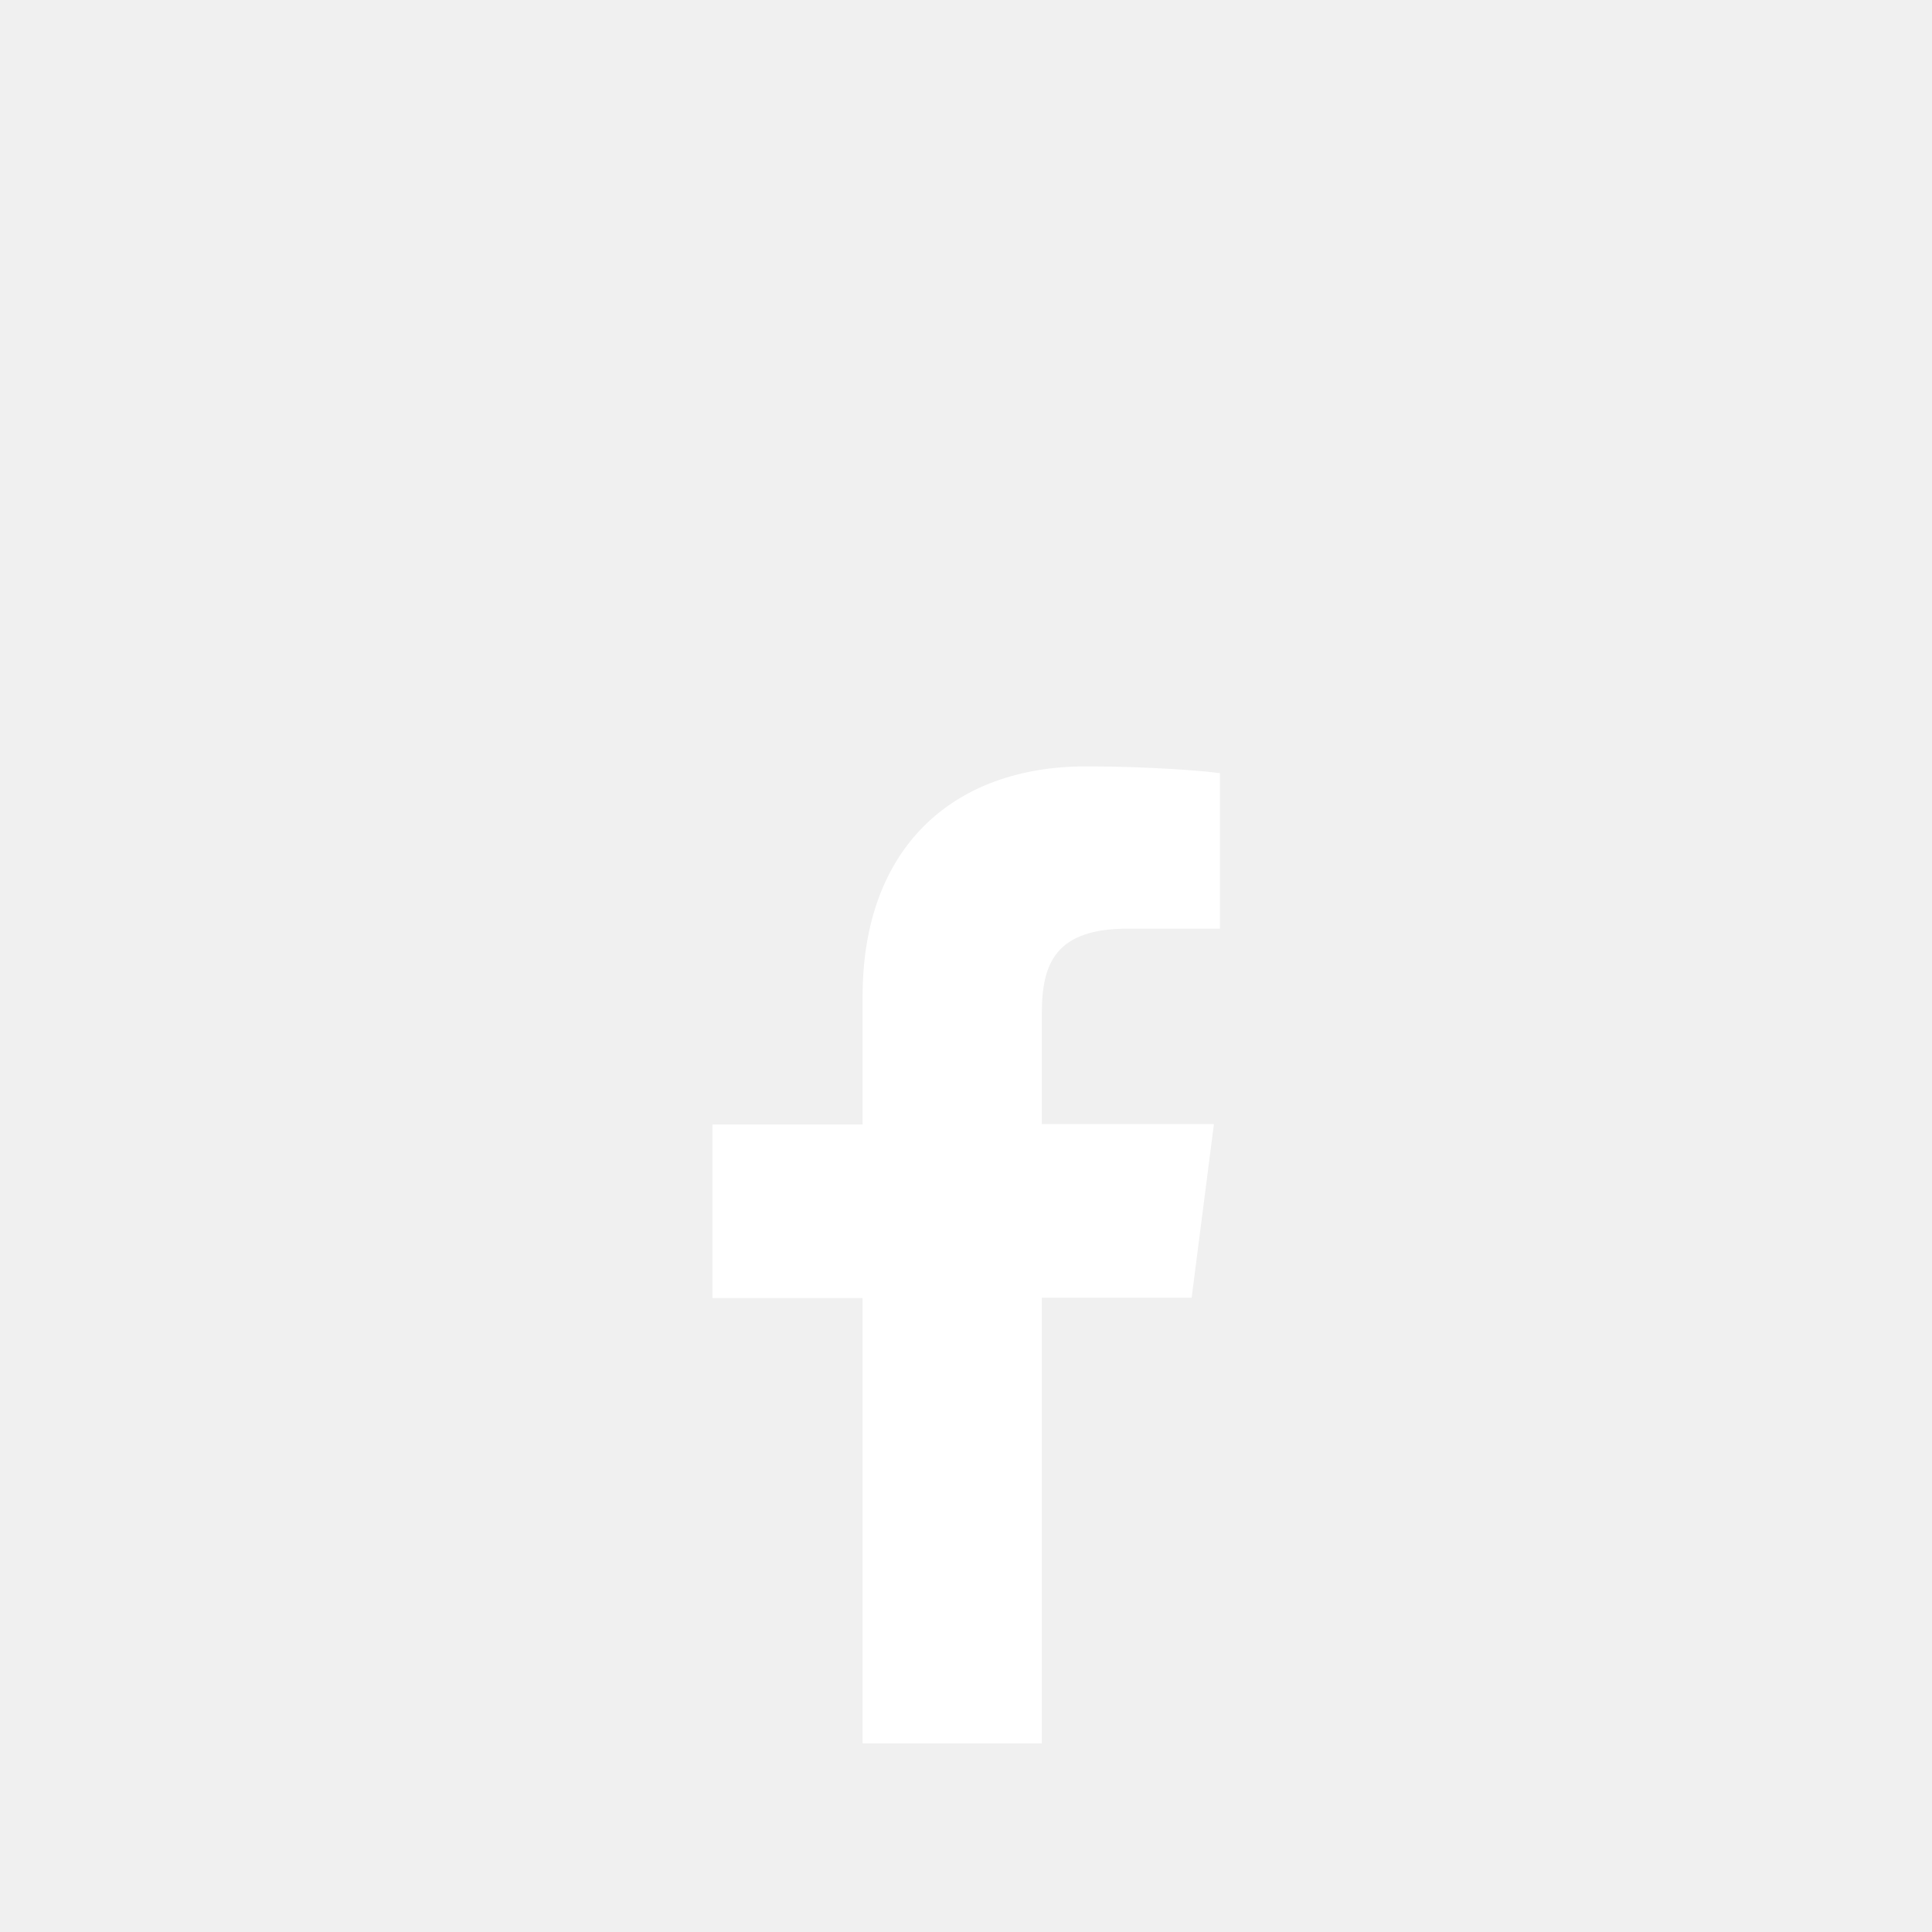
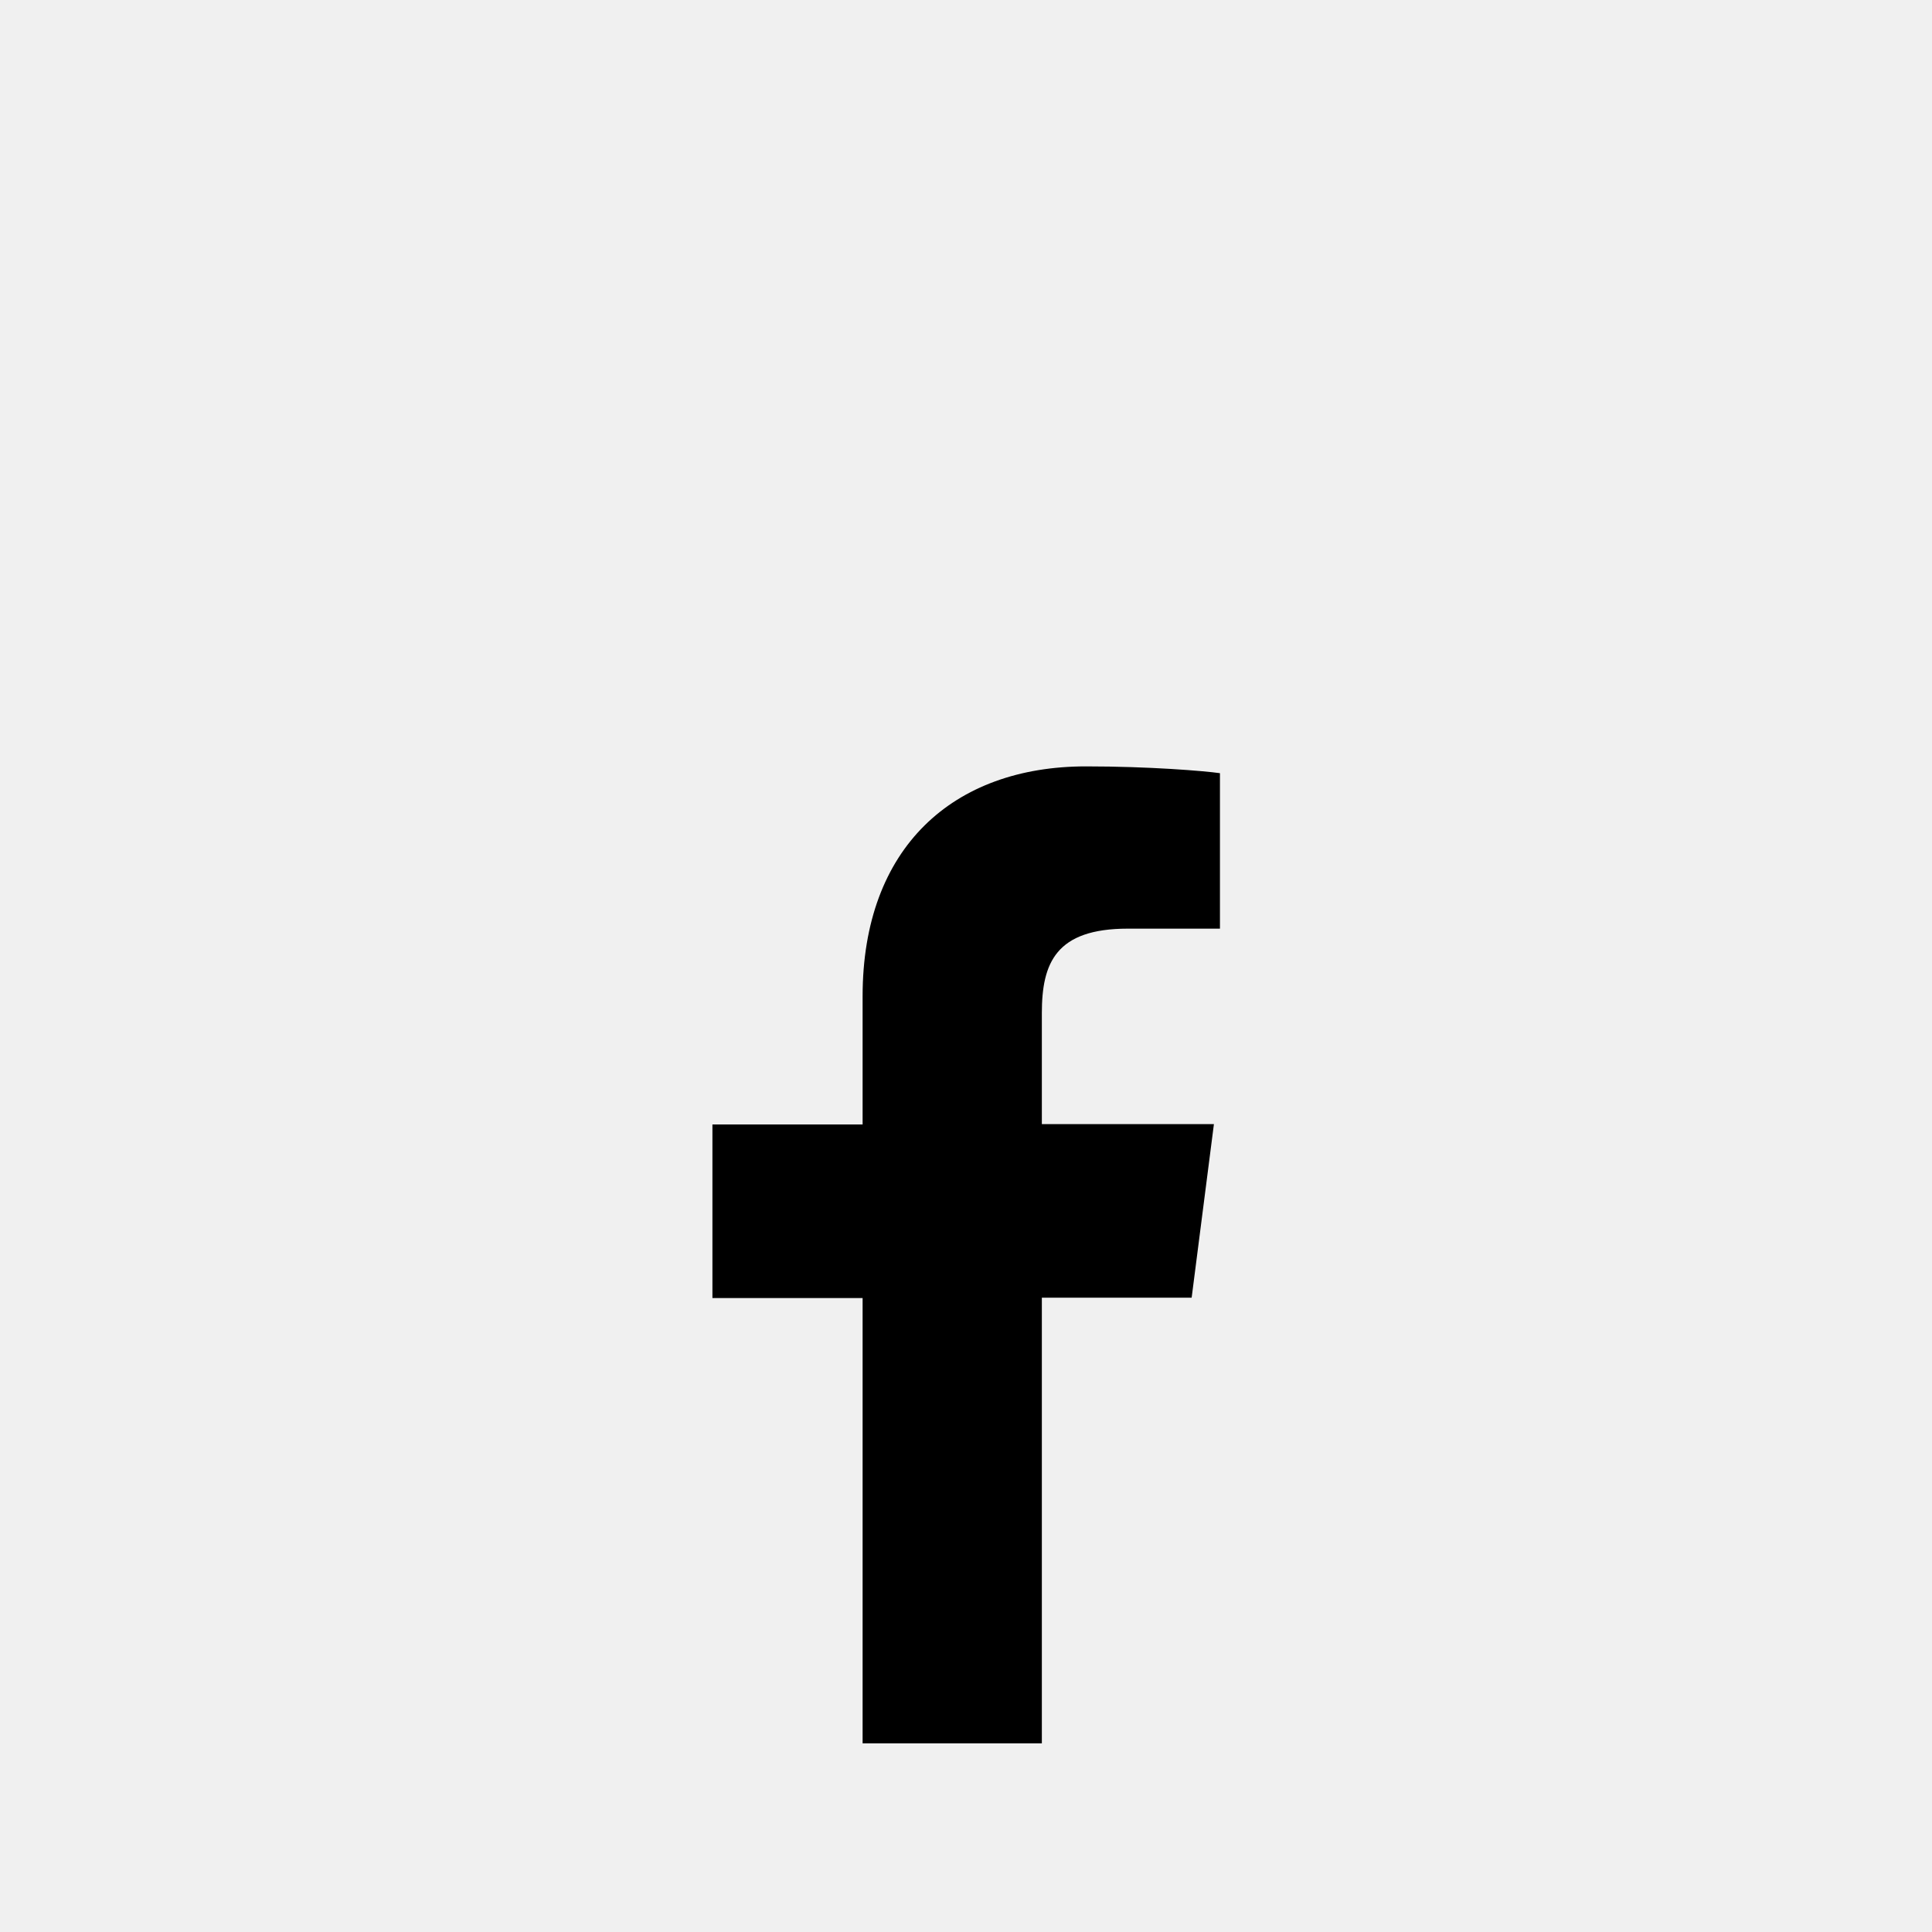
<svg xmlns="http://www.w3.org/2000/svg" id="Layer_1" style="enable-background:new 0 0 512 512;" version="1.1" viewBox="0 0 512 512" xml:space="preserve">
  <style type="text/css">
	.st0{fill:#fff;}
</style>
-   <path class="st0" d="M276.1,462V343.9h39.7l5.9-46h-45.6v-29.4c0-13.3,3.7-22.4,22.8-22.4l24.4,0v-41.2  c-4.2-0.6-18.7-1.8-35.5-1.8c-35.2,0-59.2,21.5-59.2,60.9v34h-39.8v46h39.8V462H276.1z" id="f" />
+   <path className="st0" d="M276.1,462V343.9h39.7l5.9-46h-45.6v-29.4c0-13.3,3.7-22.4,22.8-22.4l24.4,0v-41.2  c-4.2-0.6-18.7-1.8-35.5-1.8c-35.2,0-59.2,21.5-59.2,60.9v34h-39.8v46h39.8V462H276.1z" id="f" />
</svg>
